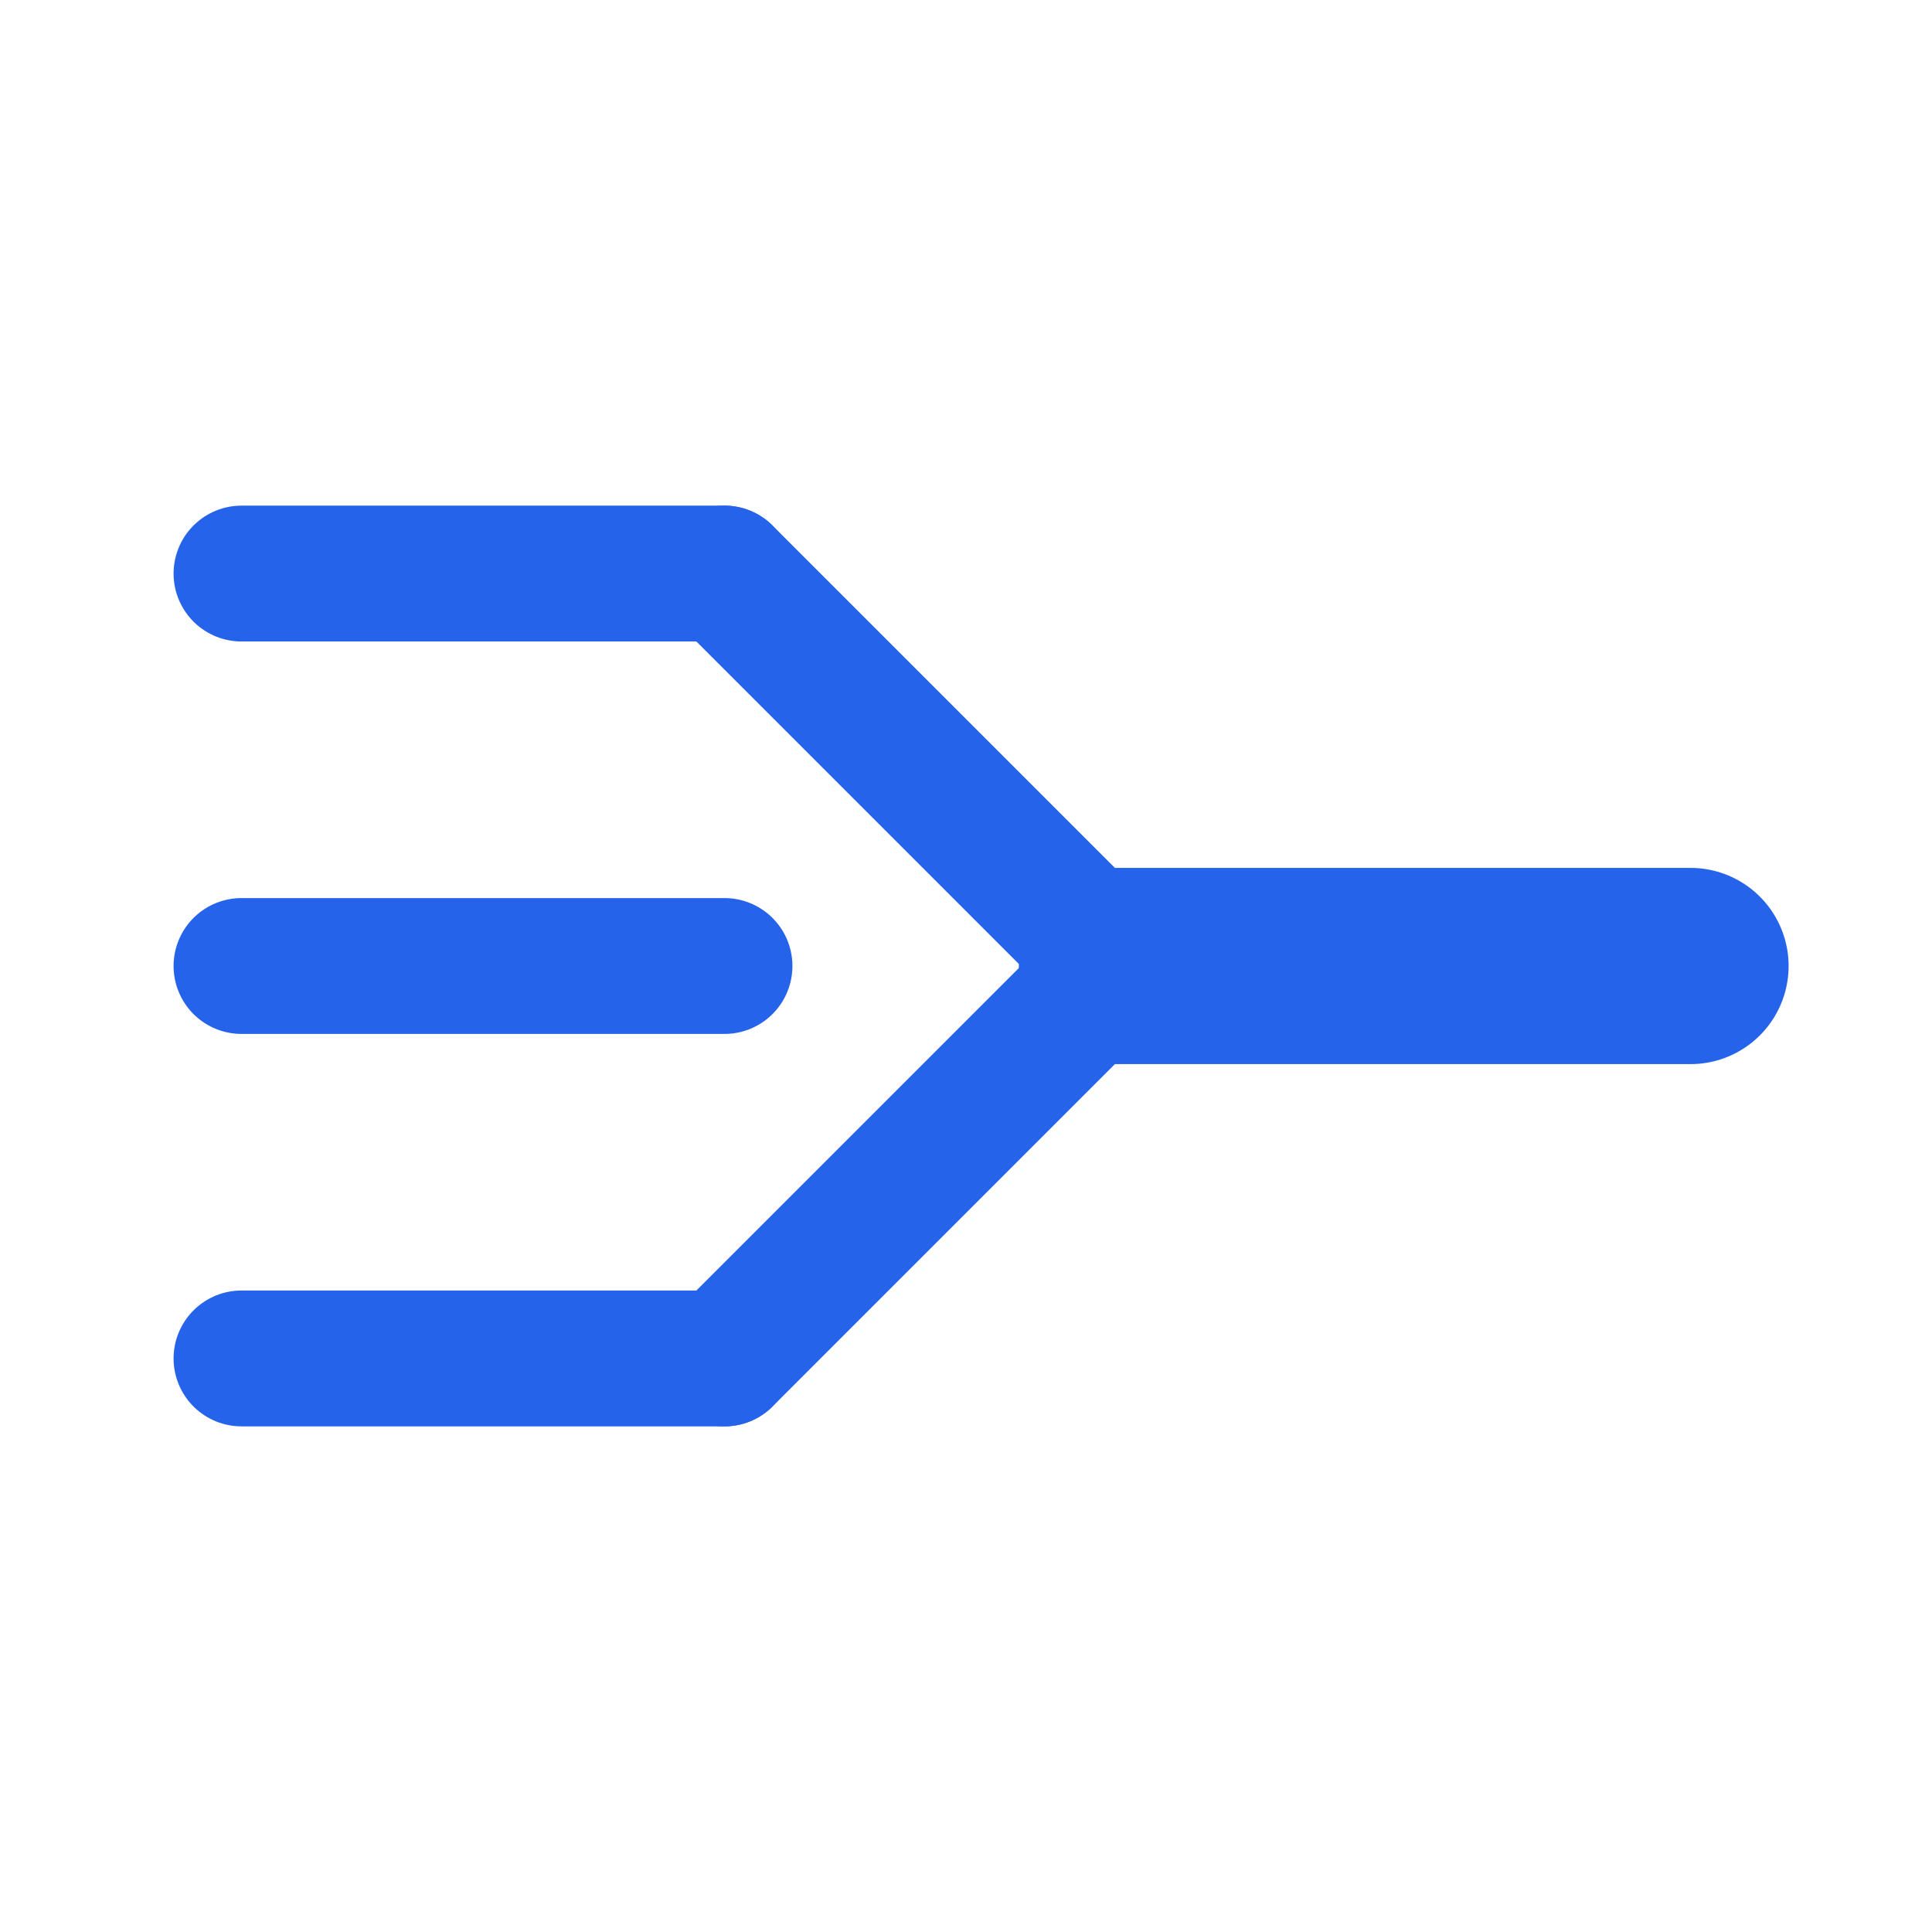
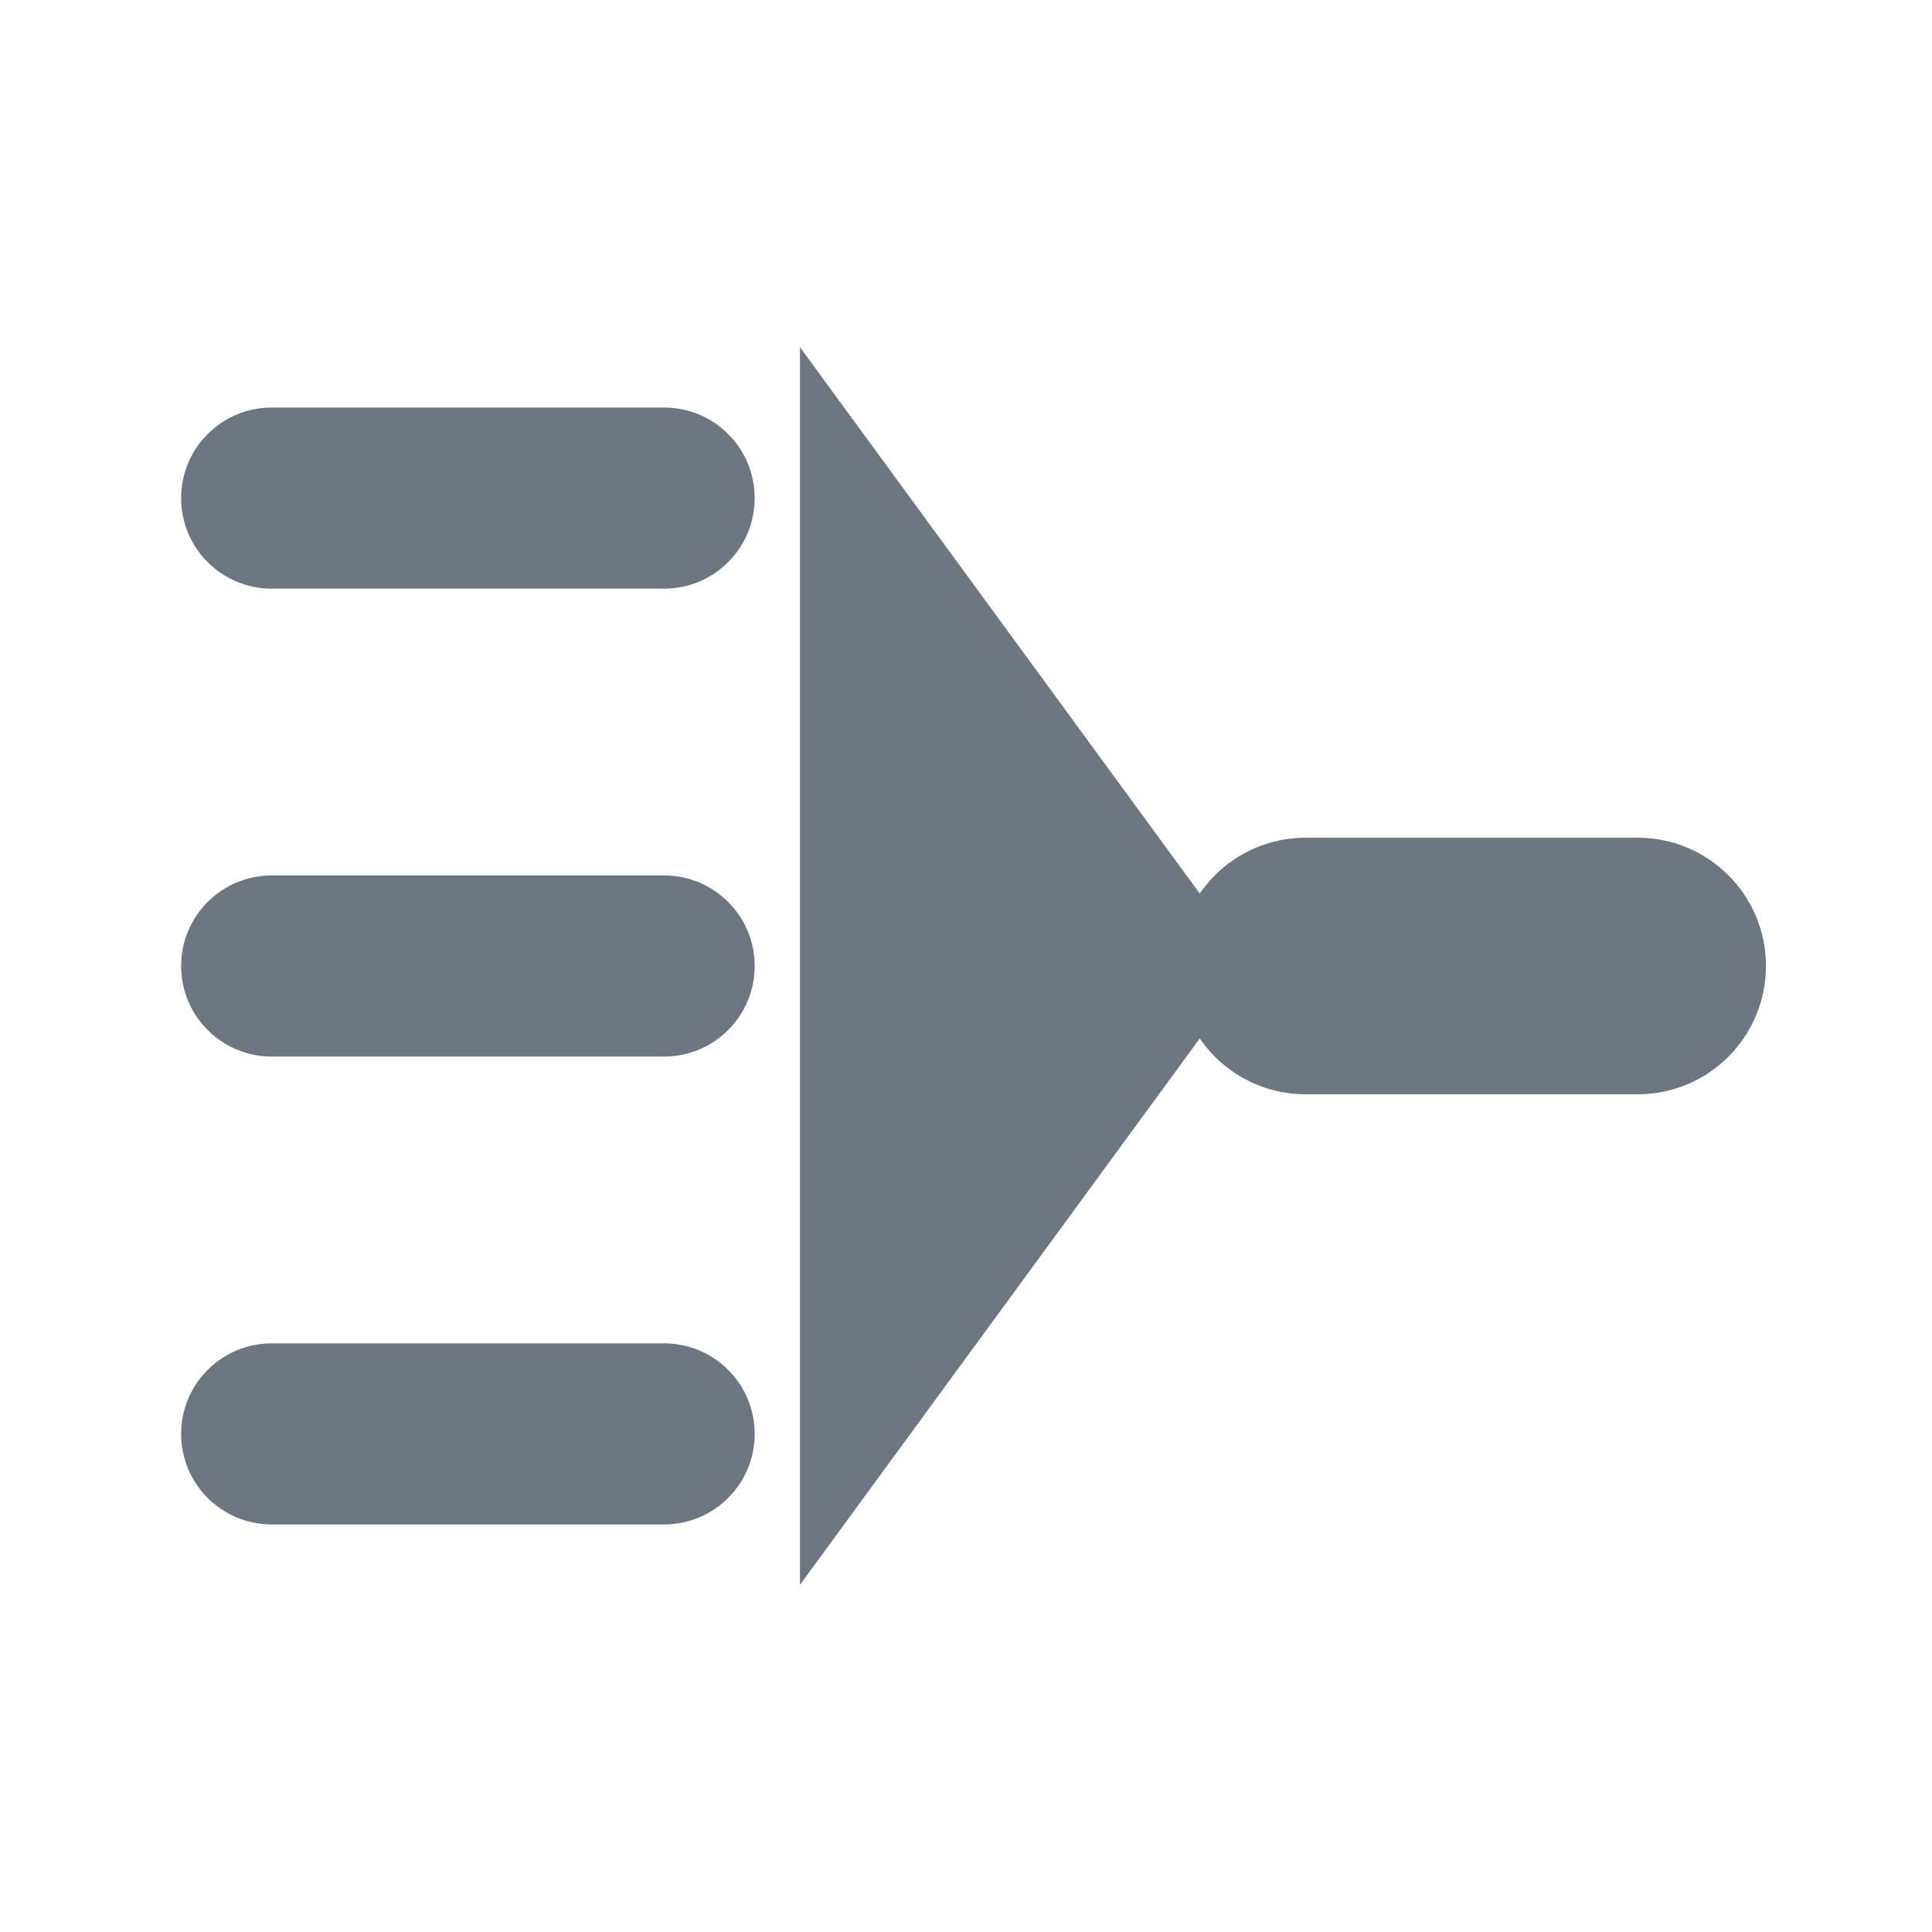
- <svg xmlns="http://www.w3.org/2000/svg" viewBox="0 0 256 256" fill="none" aria-hidden="true">
-   <path d="M32 76H96M32 128H96M32 180H96" stroke="#2563EB" stroke-width="18" stroke-linecap="round" />
-   <path d="M96 76 148 128 96 180" stroke="#2563EB" stroke-width="18" stroke-linecap="round" stroke-linejoin="round" />
-   <path d="M148 128H224" stroke="#2563EB" stroke-width="26" stroke-linecap="round" />
+ <svg xmlns="http://www.w3.org/2000/svg" viewBox="0 0 256 256" aria-hidden="true">
+   <rect fill="#6E7781" x="24" y="54" width="76" height="24" rx="12" />
+   <rect fill="#6E7781" x="24" y="116" width="76" height="24" rx="12" />
+   <rect fill="#6E7781" x="24" y="178" width="76" height="24" rx="12" />
+   <path fill="#6E7781" d="M106 46 166 128 106 210Z" />
+   <rect fill="#6E7781" x="156" y="111" width="78" height="34" rx="17" />
</svg>
